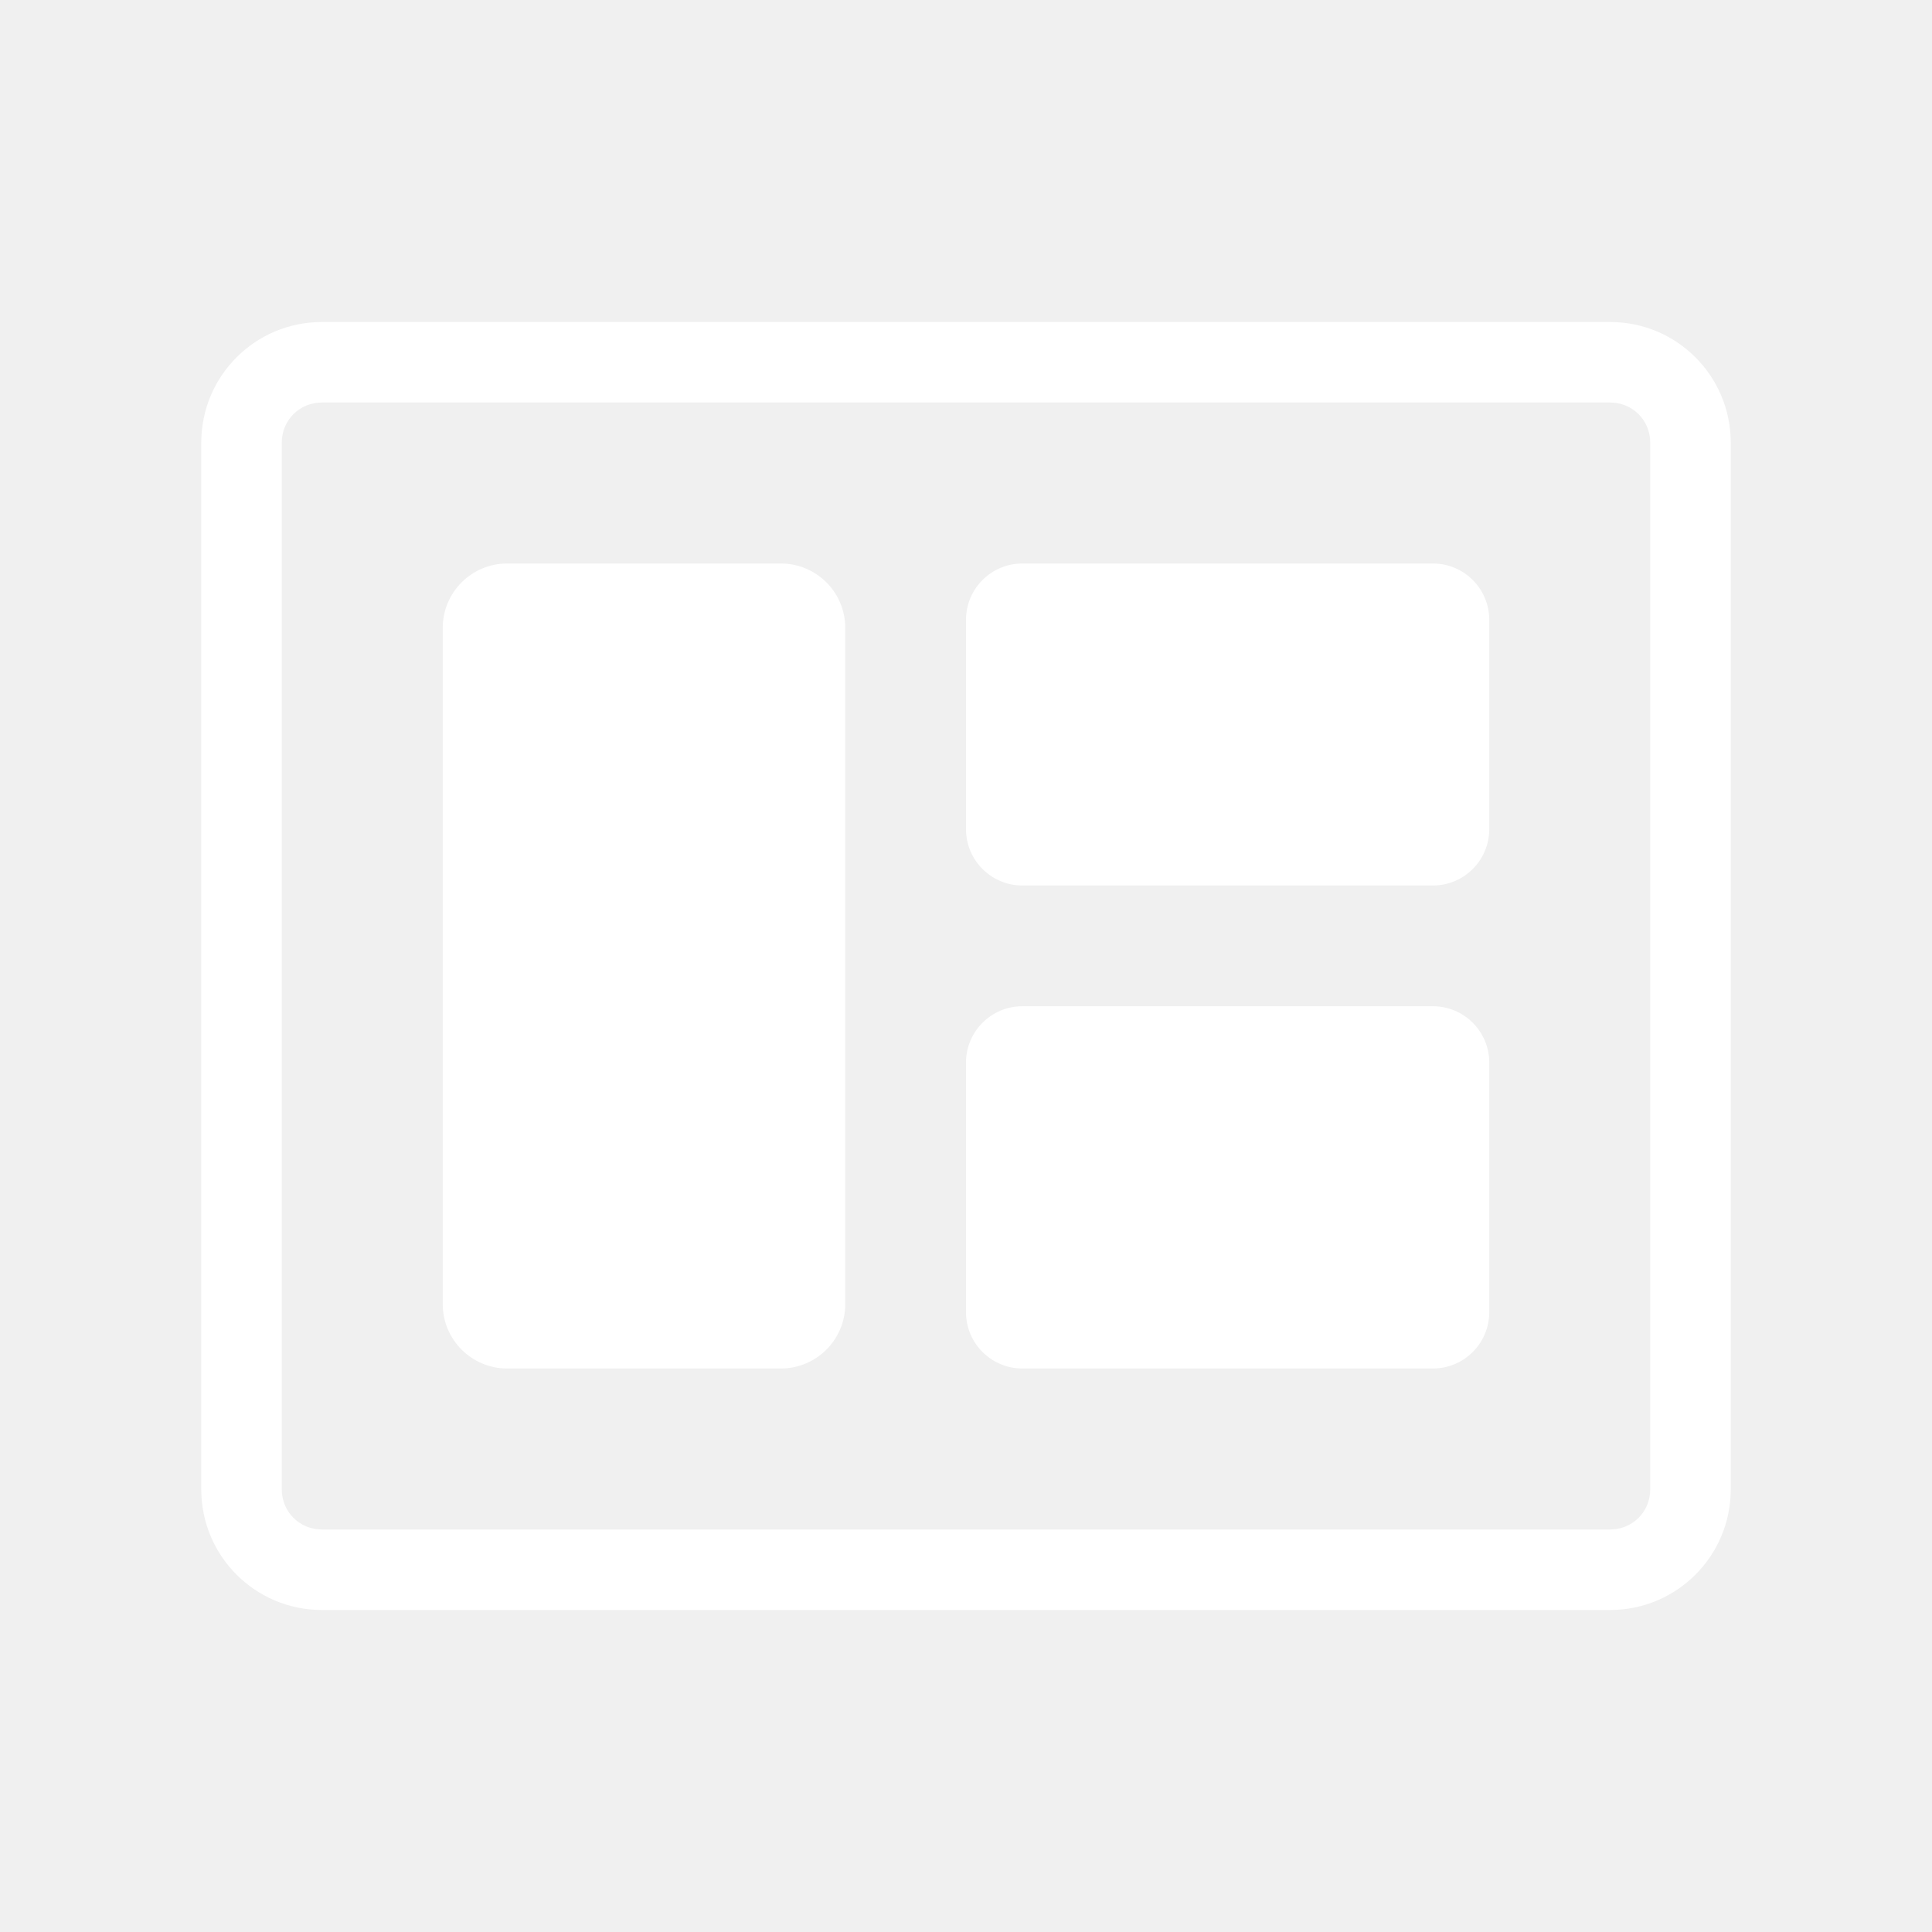
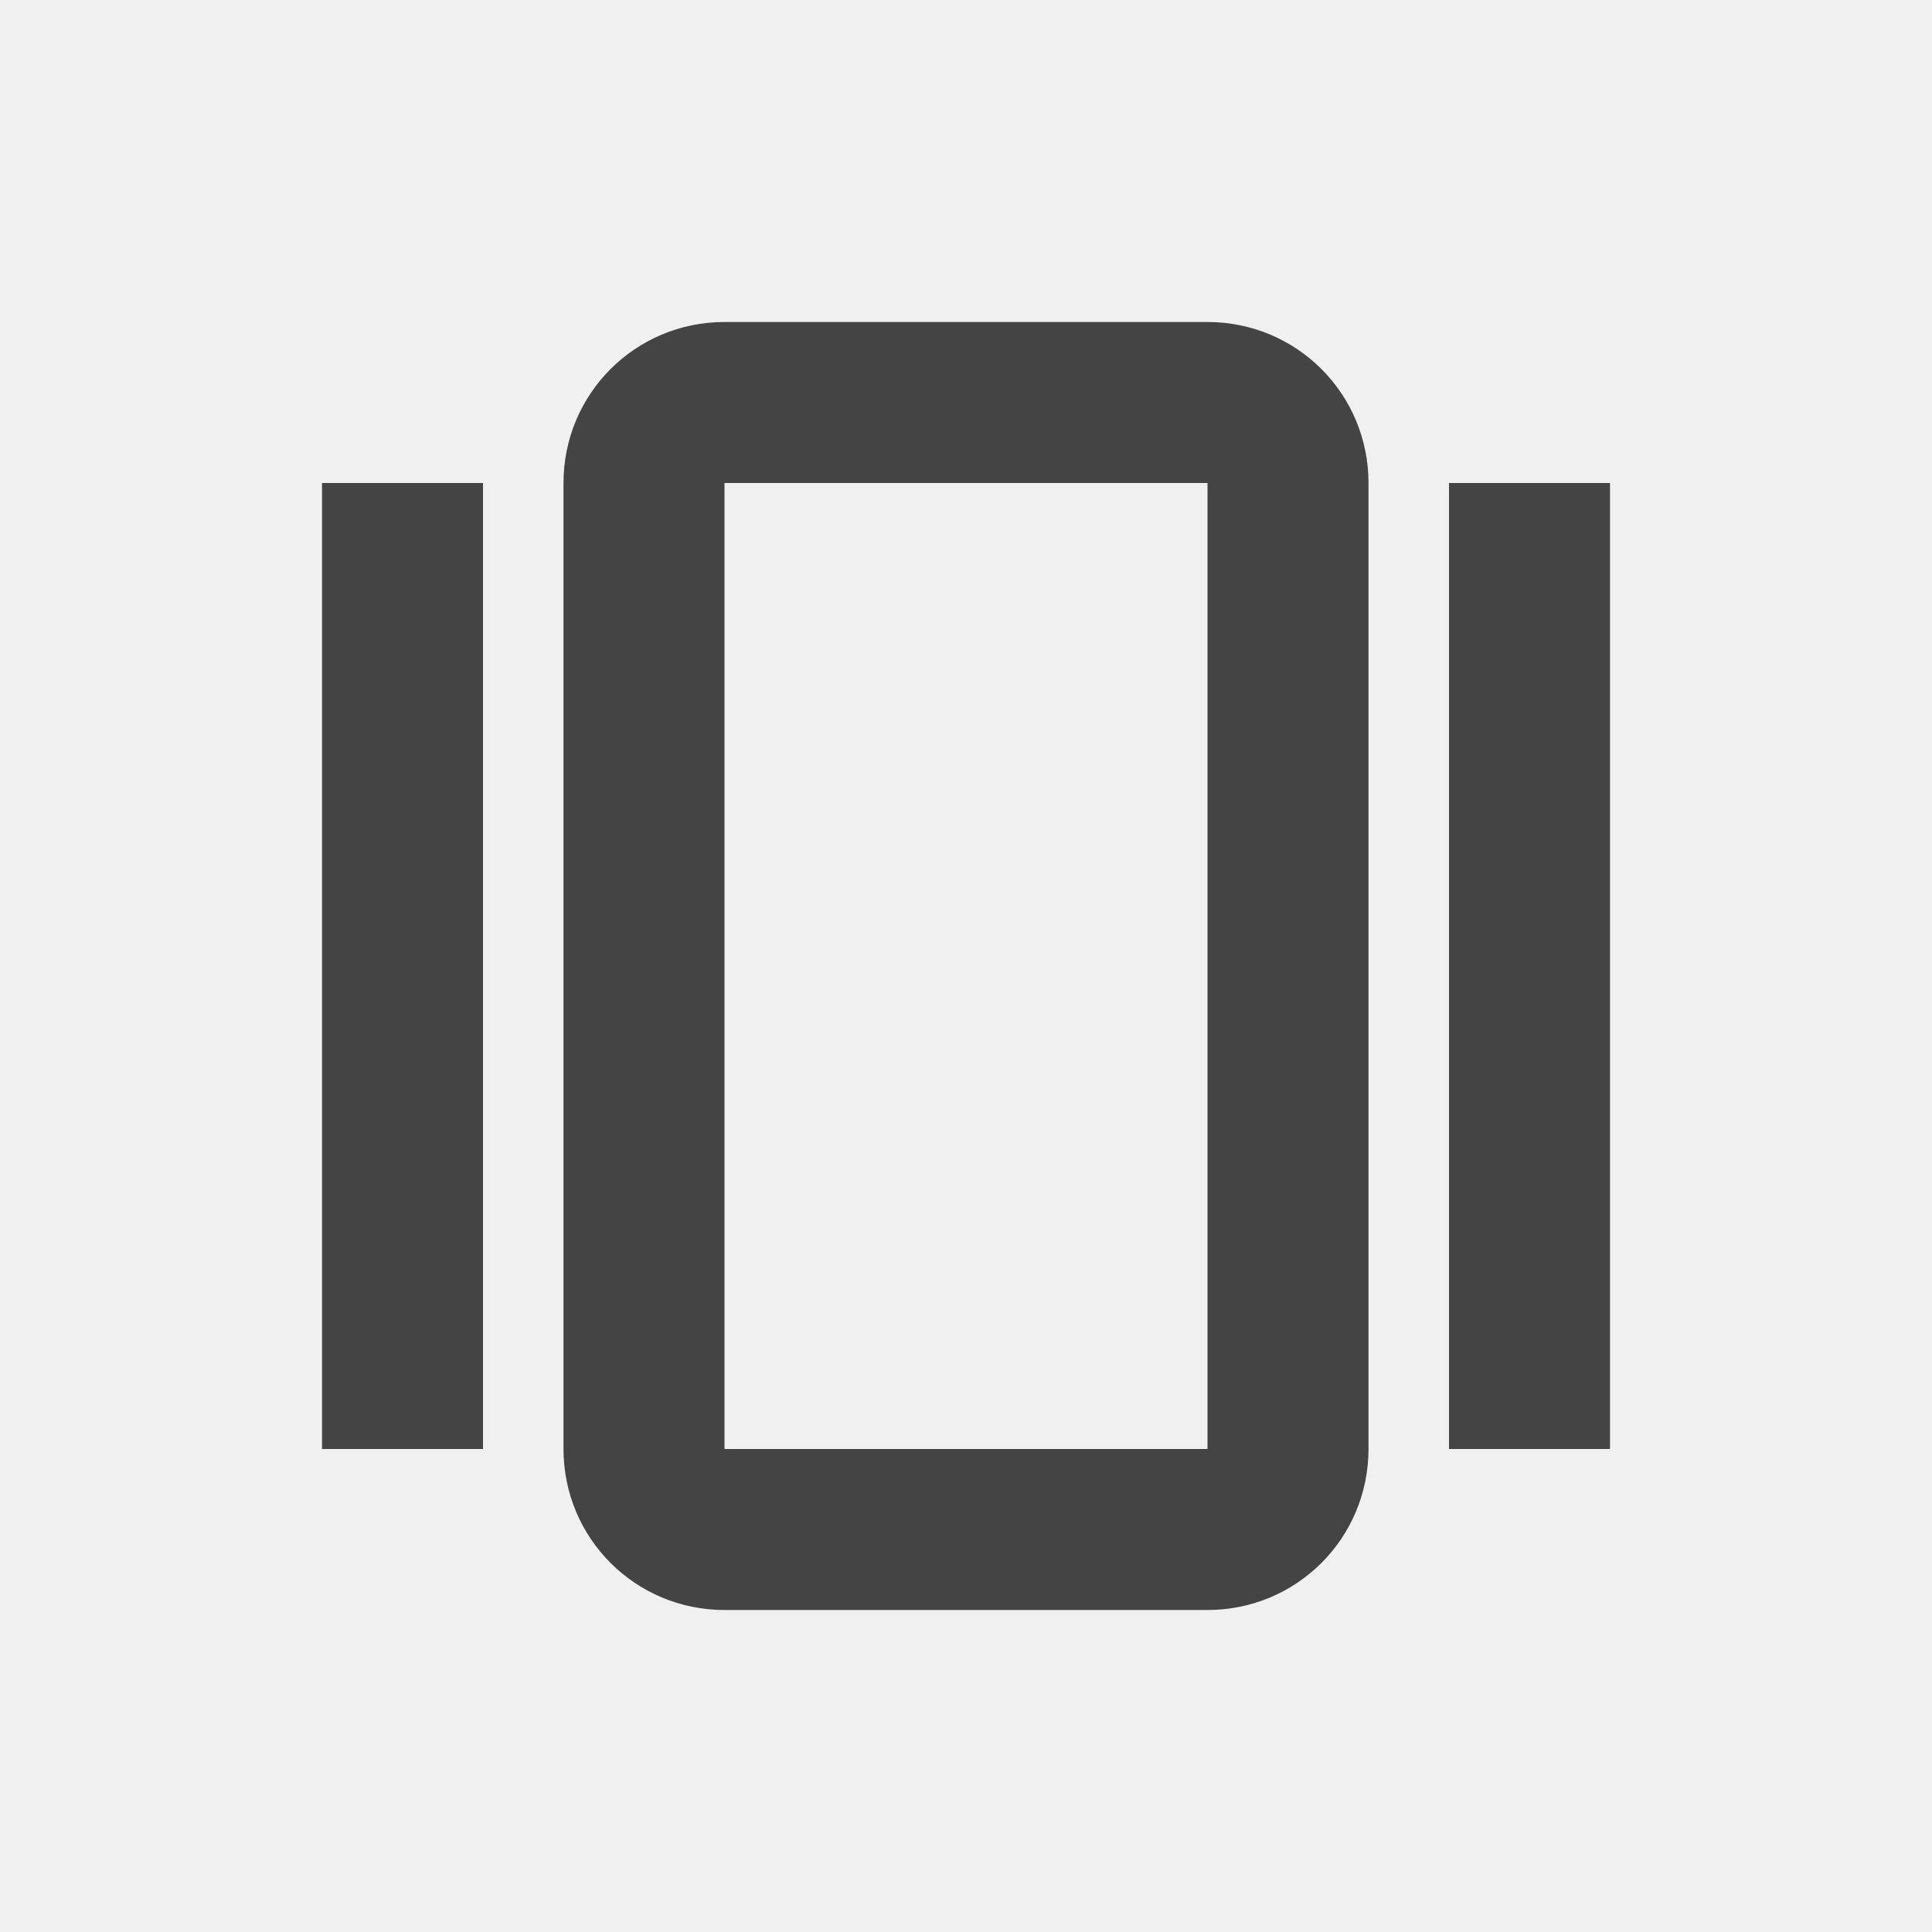
- <svg xmlns="http://www.w3.org/2000/svg" width="24px" height="24px" viewBox="0 0 24 24" version="1.1">
-   <g id="UI" stroke="none" stroke-width="1" fill="none" fill-rule="evenodd">
-     <g id="nav_desktopwidgets" fill="#FFFFFF">
-       <path fill-rule="evenodd" d="M4,4 C3.17,4 2.5,4.67 2.5,5.5 L2.5,18.5 C2.5,19.33 3.17,20 4,20 L20,20 C20.83,20 21.5,19.33 21.5,18.5 L21.5,5.5 C21.5,4.67 20.83,4 20,4 Z M4,5 C3.72,5 3.5,5.22 3.5,5.5 L3.5,18.5 C3.5,18.78 3.72,19 4,19 L20,19 C20.28,19 20.5,18.78 20.5,18.5 L20.5,5.5 C20.5,5.22 20.28,5 20,5 Z" />
-       <rect x="5.5" y="7" width="5" height="10" rx="0.8" />
-       <rect x="12" y="7" width="6.5" height="4" rx="0.7" />
-       <rect x="12" y="12.5" width="6.5" height="4.5" rx="0.7" />
-     </g>
-   </g>
+ <svg xmlns="http://www.w3.org/2000/svg" width="24" height="24" version="1.1">
+   <defs>
+     <style id="current-color-scheme" type="text/css">
+    .ColorScheme-Text { color:#444444; } .ColorScheme-Highlight { color:#4285f4; } .ColorScheme-NeutralText { color:#ff9800; } .ColorScheme-PositiveText { color:#4caf50; } .ColorScheme-NegativeText { color:#f44336; }
+   </style>
+   </defs>
+   <path style="fill:currentColor" class="ColorScheme-Text" d="M 9,4 C 7.892,4 7,4.892 7,6 v 12 c 0,1.108 0.892,2 2,2 h 6 c 1.108,0 2,-0.892 2,-2 V 6 C 17,4.892 16.108,4 15,4 Z M 4,6 V 18 H 6 V 6 Z m 5,0 h 6 V 18 H 9 Z m 9,0 v 12 h 2 V 6 Z" />
</svg>
